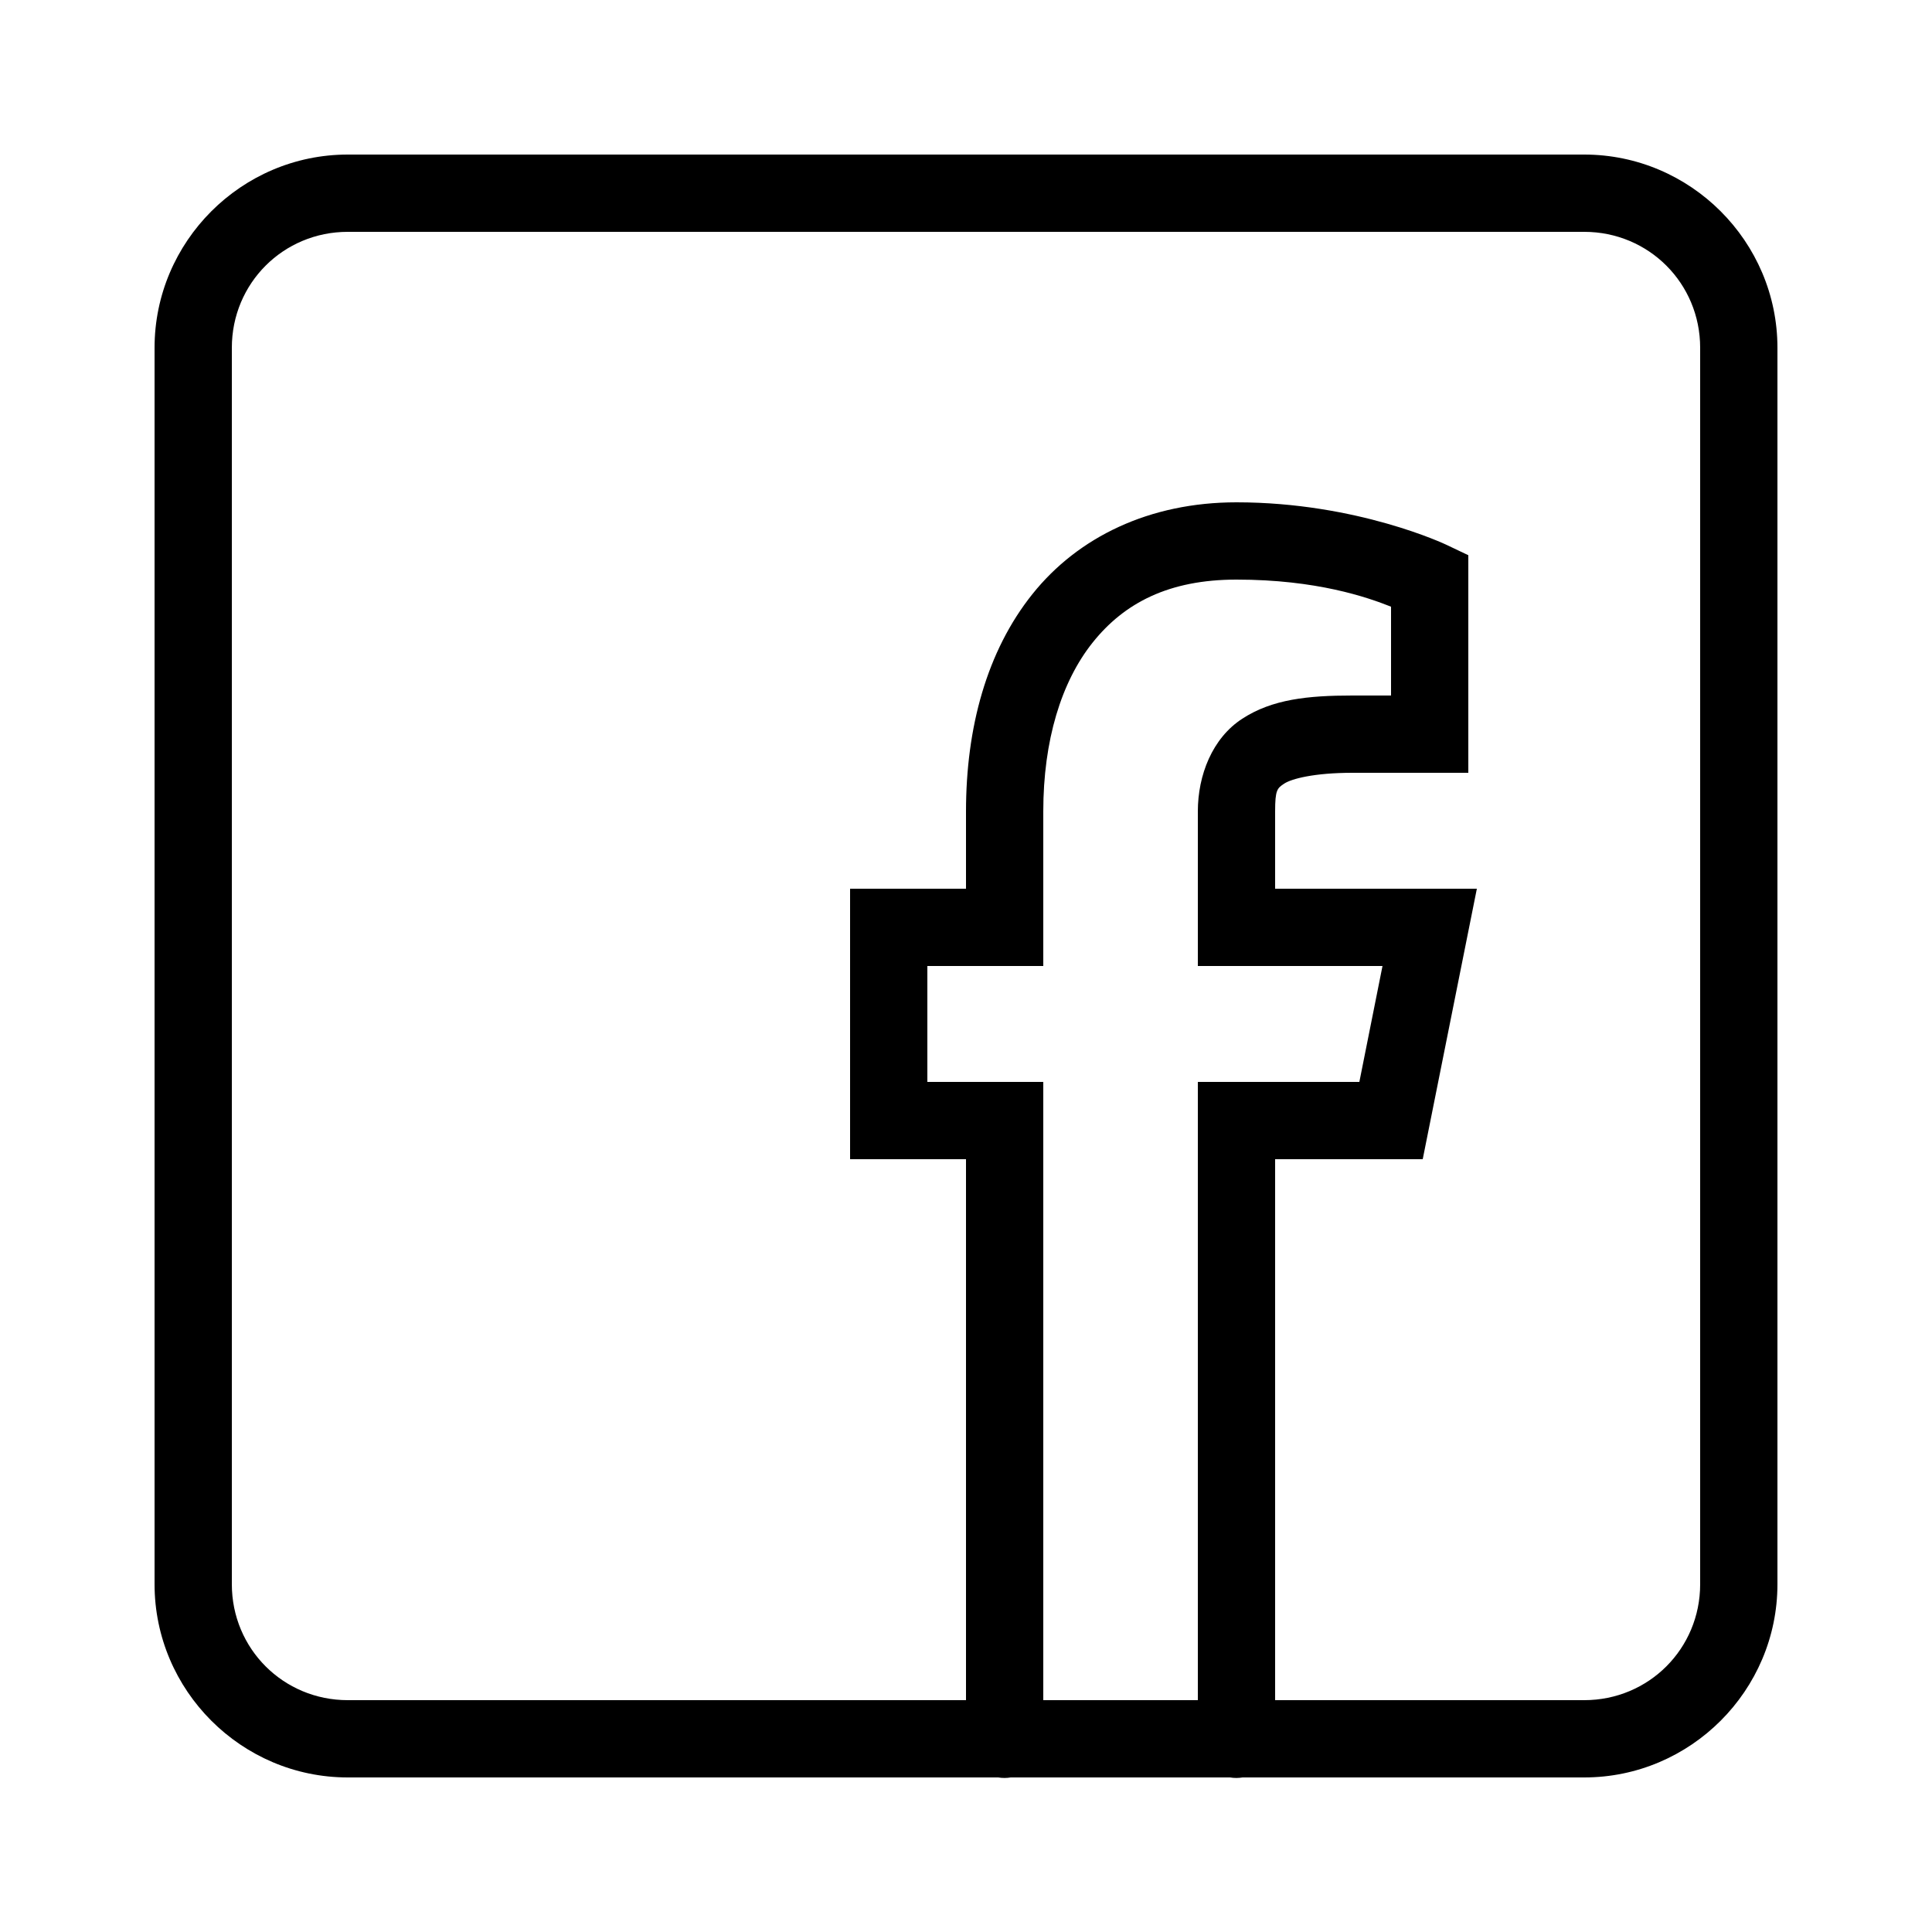
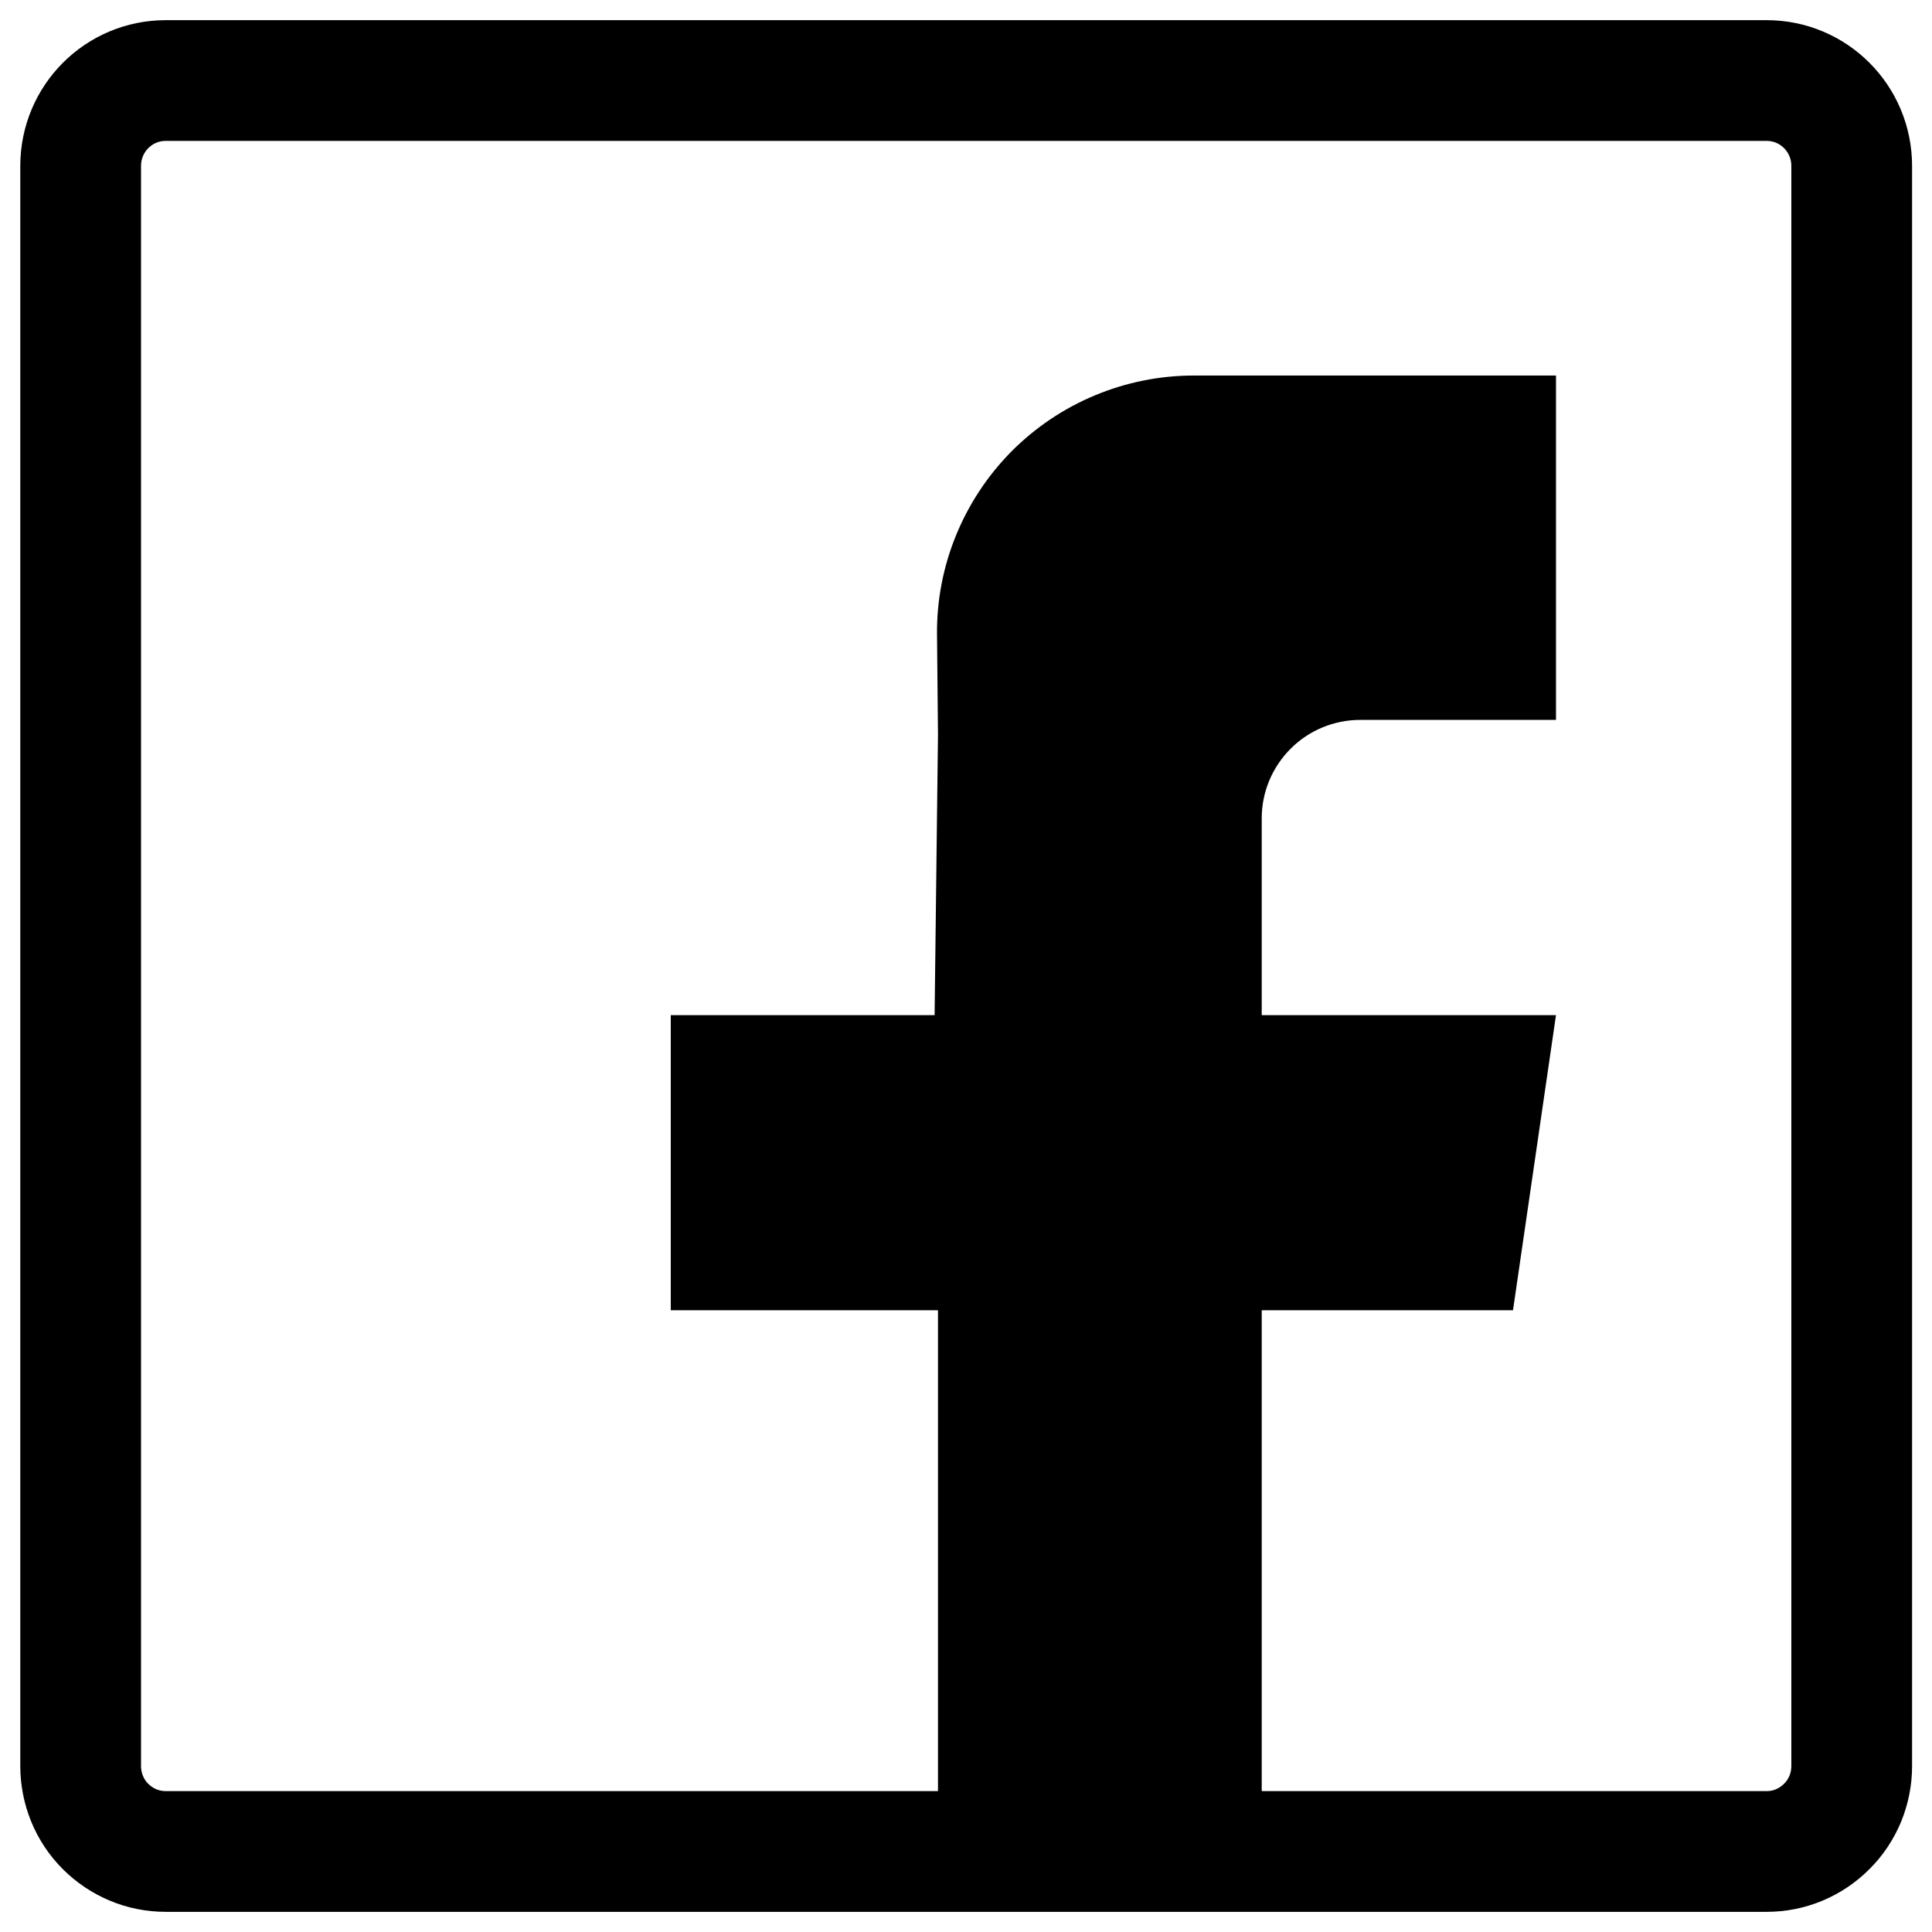
- <svg xmlns="http://www.w3.org/2000/svg" viewBox="0 0 50 50">
-   <path d="M 9 4 C 6.25 4 4 6.25 4 9 L 4 41 C 4 43.75 6.25 46 9 46 L 25.832 46 A 1 1 0 0 0 26.158 46 L 31.832 46 A 1 1 0 0 0 32.158 46 L 41 46 C 43.75 46 46 43.75 46 41 L 46 9 C 46 6.25 43.75 4 41 4 L 9 4 z M 9 6 L 41 6 C 42.668 6 44 7.332 44 9 L 44 41 C 44 42.668 42.668 44 41 44 L 33 44 L 33 30 L 36.82 30 L 38.221 23 L 33 23 L 33 21 C 33 20.443 33.053 20.399 33.24 20.277 C 33.427 20.156 34.006 20 35 20 L 38 20 L 38 14.369 L 37.43 14.098 C 37.43 14.098 35.133 13 32 13 C 29.75 13 27.902 13.896 26.719 15.375 C 25.536 16.854 25 18.833 25 21 L 25 23 L 22 23 L 22 30 L 25 30 L 25 44 L 9 44 C 7.332 44 6 42.668 6 41 L 6 9 C 6 7.332 7.332 6 9 6 z M 32 15 C 34.079 15 35.387 15.458 36 15.701 L 36 18 L 35 18 C 33.849 18 32.927 18.095 32.15 18.6 C 31.374 19.104 31 20.061 31 21 L 31 25 L 35.779 25 L 35.18 28 L 31 28 L 31 44 L 27 44 L 27 28 L 24 28 L 24 25 L 27 25 L 27 21 C 27 19.167 27.464 17.646 28.281 16.625 C 29.098 15.604 30.25 15 32 15 z" fill="currentColor" />
+ <svg xmlns="http://www.w3.org/2000/svg" viewBox="0 0 16 16" fill="none">
+   <path d="M1.372 15.333C1.279 15.333 1.187 15.315 1.102 15.279C1.016 15.243 0.939 15.191 0.873 15.125C0.808 15.06 0.756 14.982 0.721 14.896C0.686 14.81 0.668 14.718 0.668 14.626V1.374C0.668 0.983 0.983 0.667 1.372 0.667H14.631C15.02 0.667 15.335 0.983 15.335 1.374V14.626C15.335 14.718 15.317 14.81 15.282 14.896C15.246 14.982 15.195 15.06 15.129 15.125C15.064 15.191 14.986 15.243 14.901 15.279C14.815 15.315 14.724 15.333 14.631 15.333H1.372Z" stroke="currentColor" stroke-linecap="round" stroke-linejoin="round" />
+   <path fill-rule="evenodd" clip-rule="evenodd" d="M12.886 5.962H11.264C11.048 5.962 10.84 6.048 10.688 6.201C10.535 6.354 10.449 6.561 10.449 6.777V8.407H12.886L12.53 10.851H10.449V15.333H7.768V10.851H5.555V8.407H7.74L7.768 6.088L7.76 5.256C7.757 4.976 7.81 4.697 7.916 4.437C8.022 4.176 8.178 3.94 8.375 3.74C8.573 3.541 8.808 3.382 9.068 3.274C9.327 3.166 9.605 3.11 9.886 3.11H12.886V5.962Z" fill="currentColor" />
</svg>
